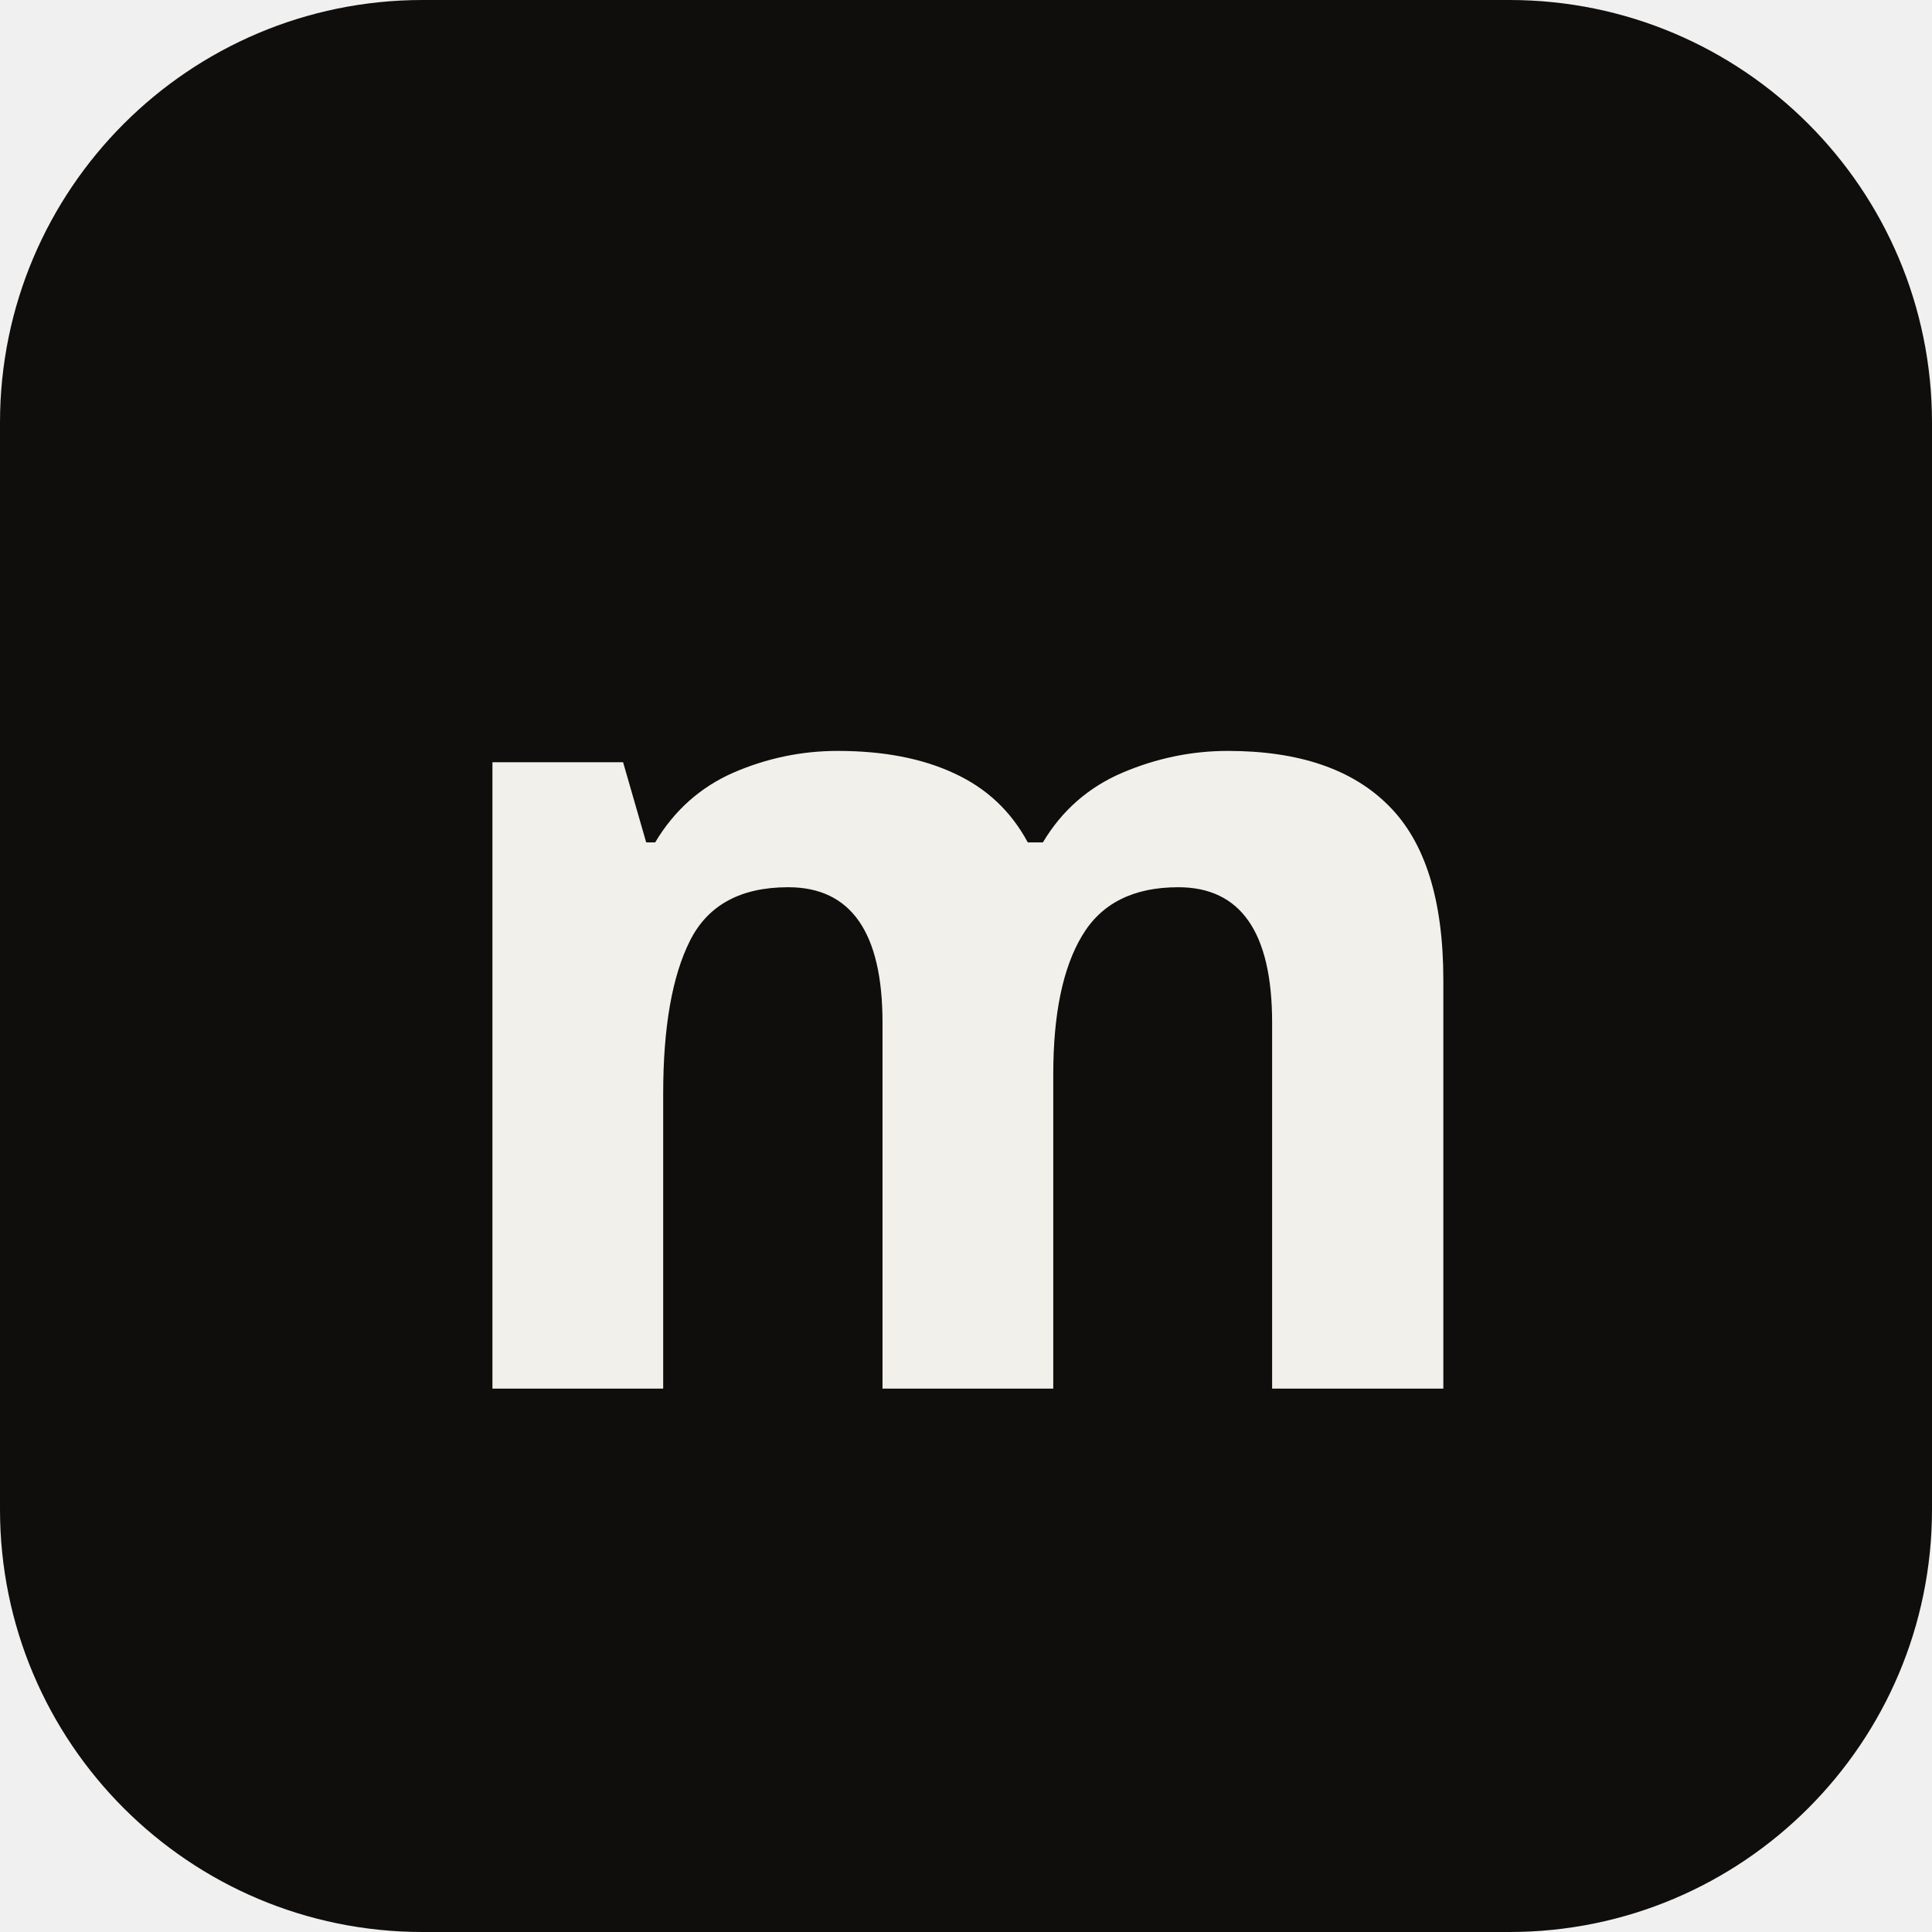
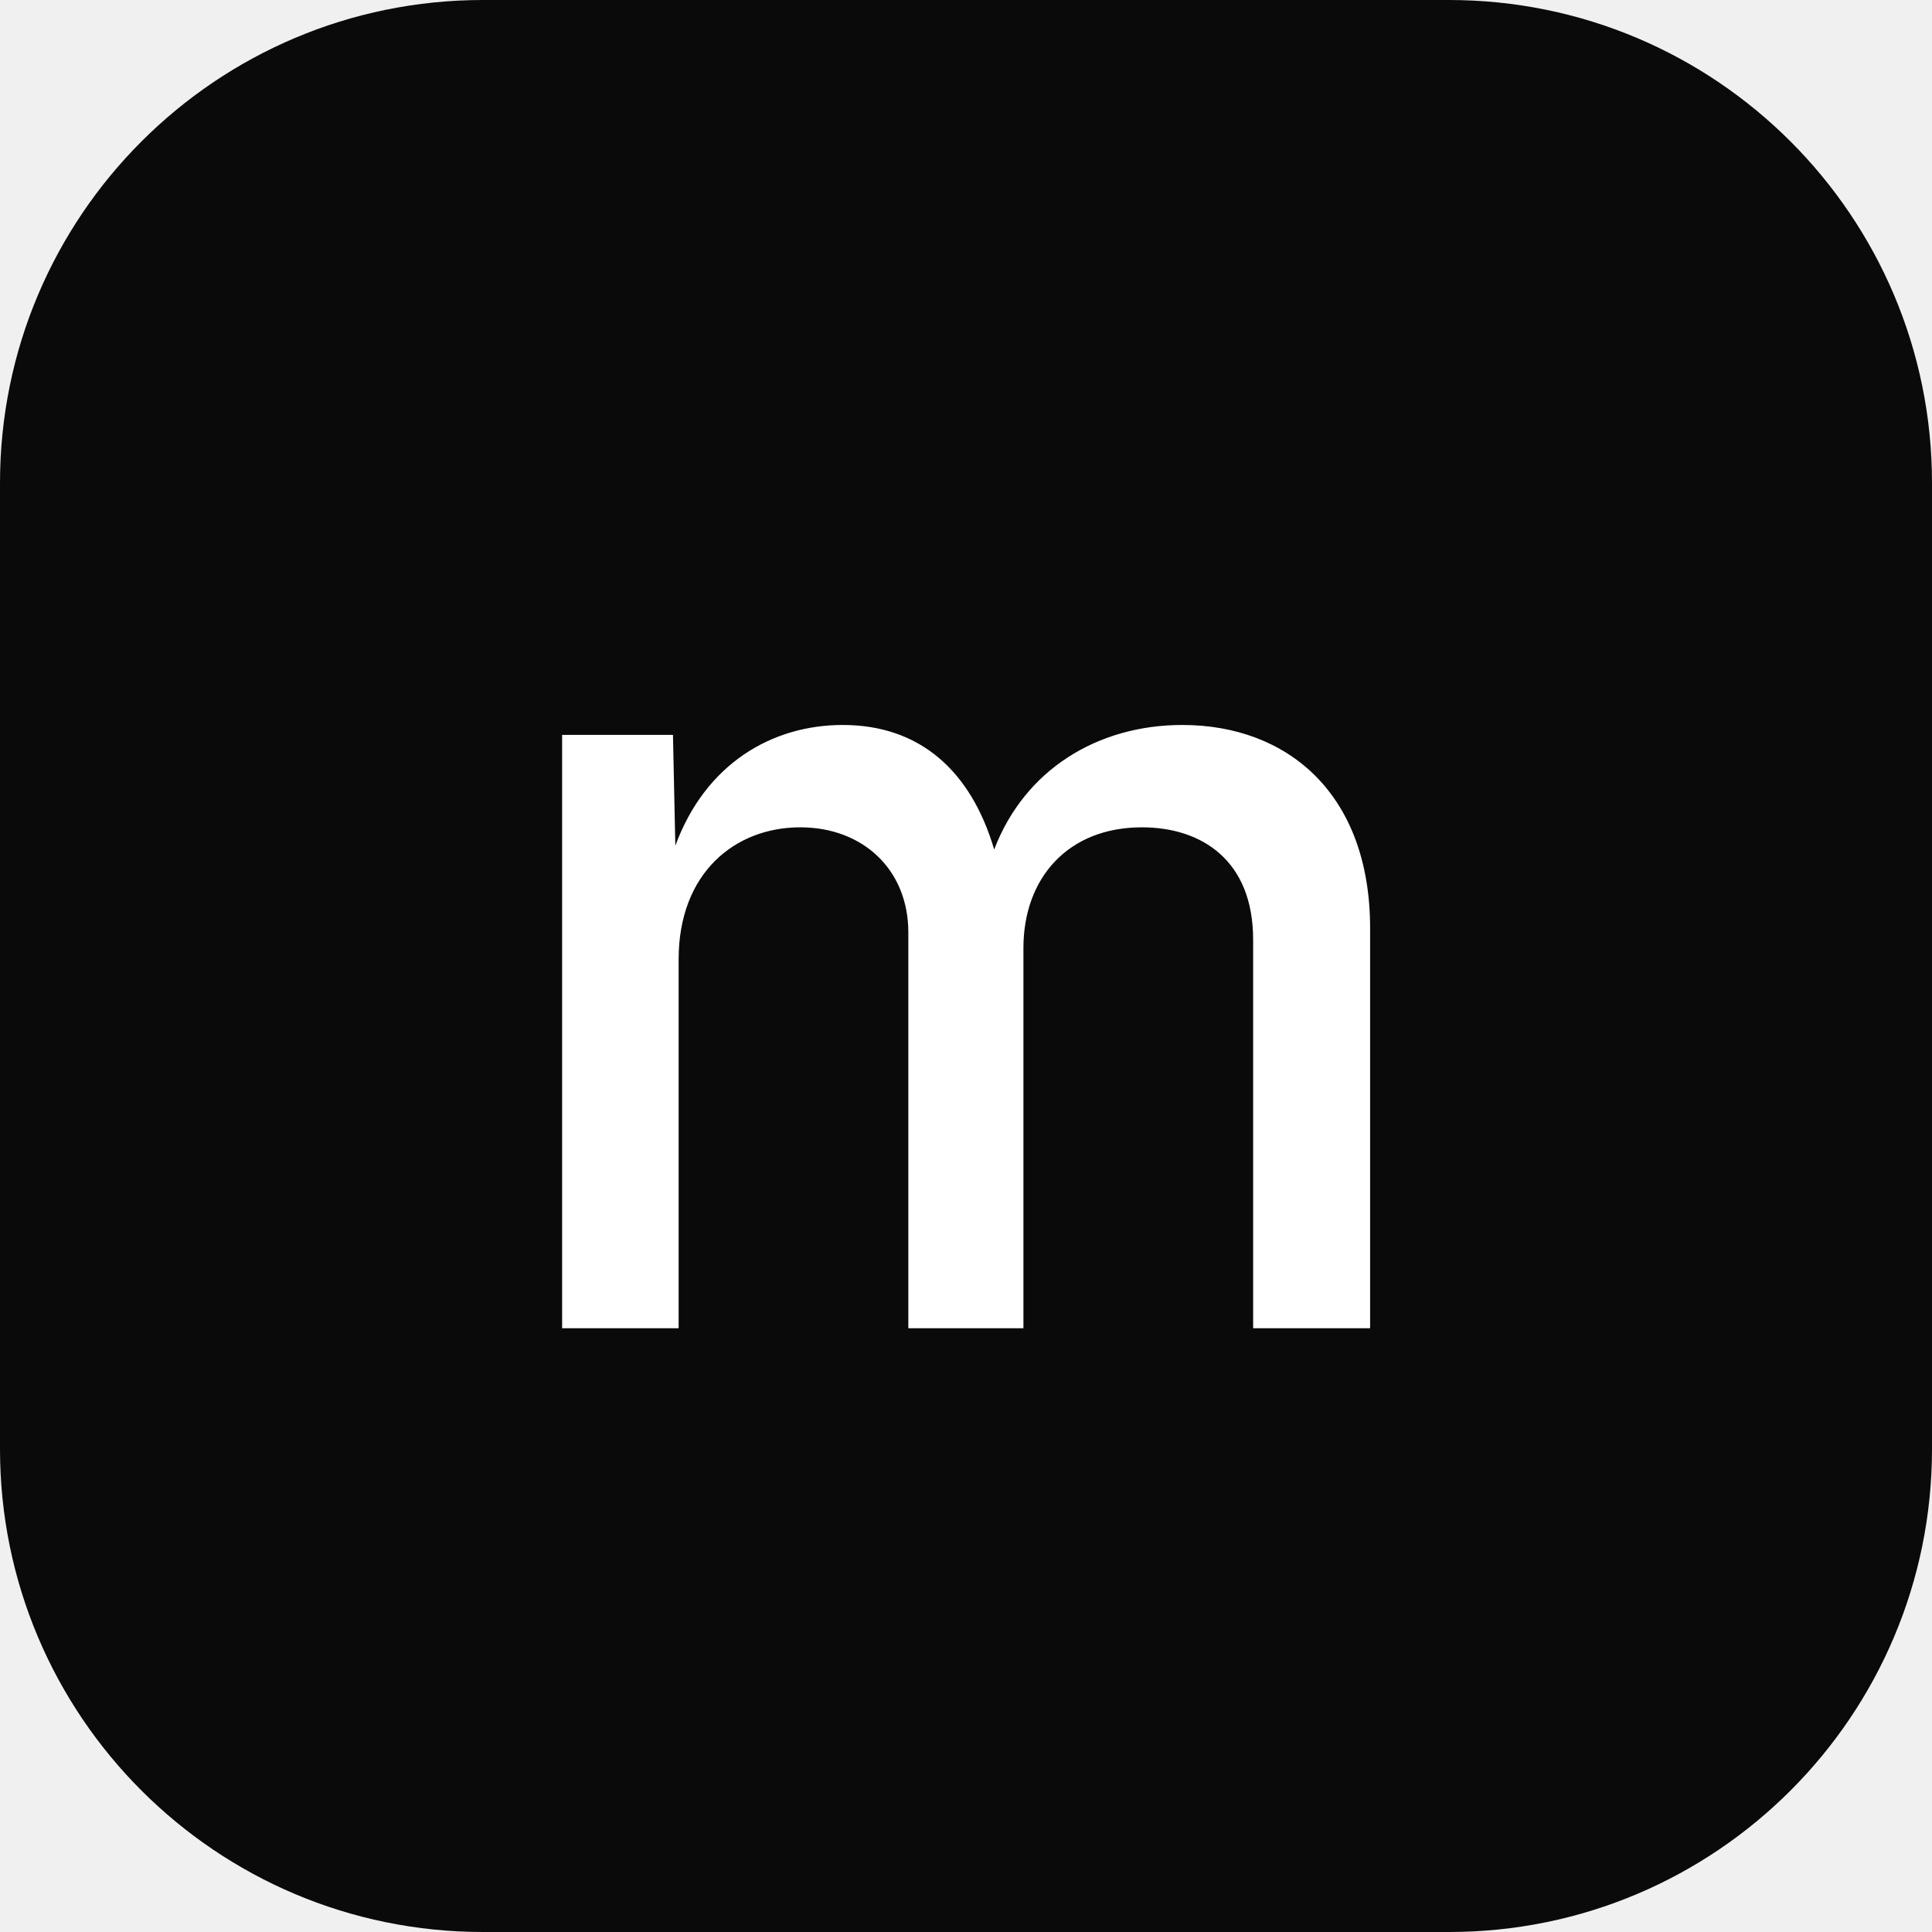
<svg xmlns="http://www.w3.org/2000/svg" viewBox="0 0 64 64">
-   <rect width="64" height="64" rx="14" fill="#0f0e0c" />
-   <text x="32" y="46" text-anchor="middle" font-family="Nunito, sans-serif" font-weight="800" font-size="38" fill="#f2f0eb">m</text>
+   <rect width="64" height="64" rx="16" fill="#0a0a0a" />
+   <text x="32" y="44" text-anchor="middle" font-family="Inter, sans-serif" font-weight="500" font-size="36" fill="#ffffff">m</text>
</svg>
